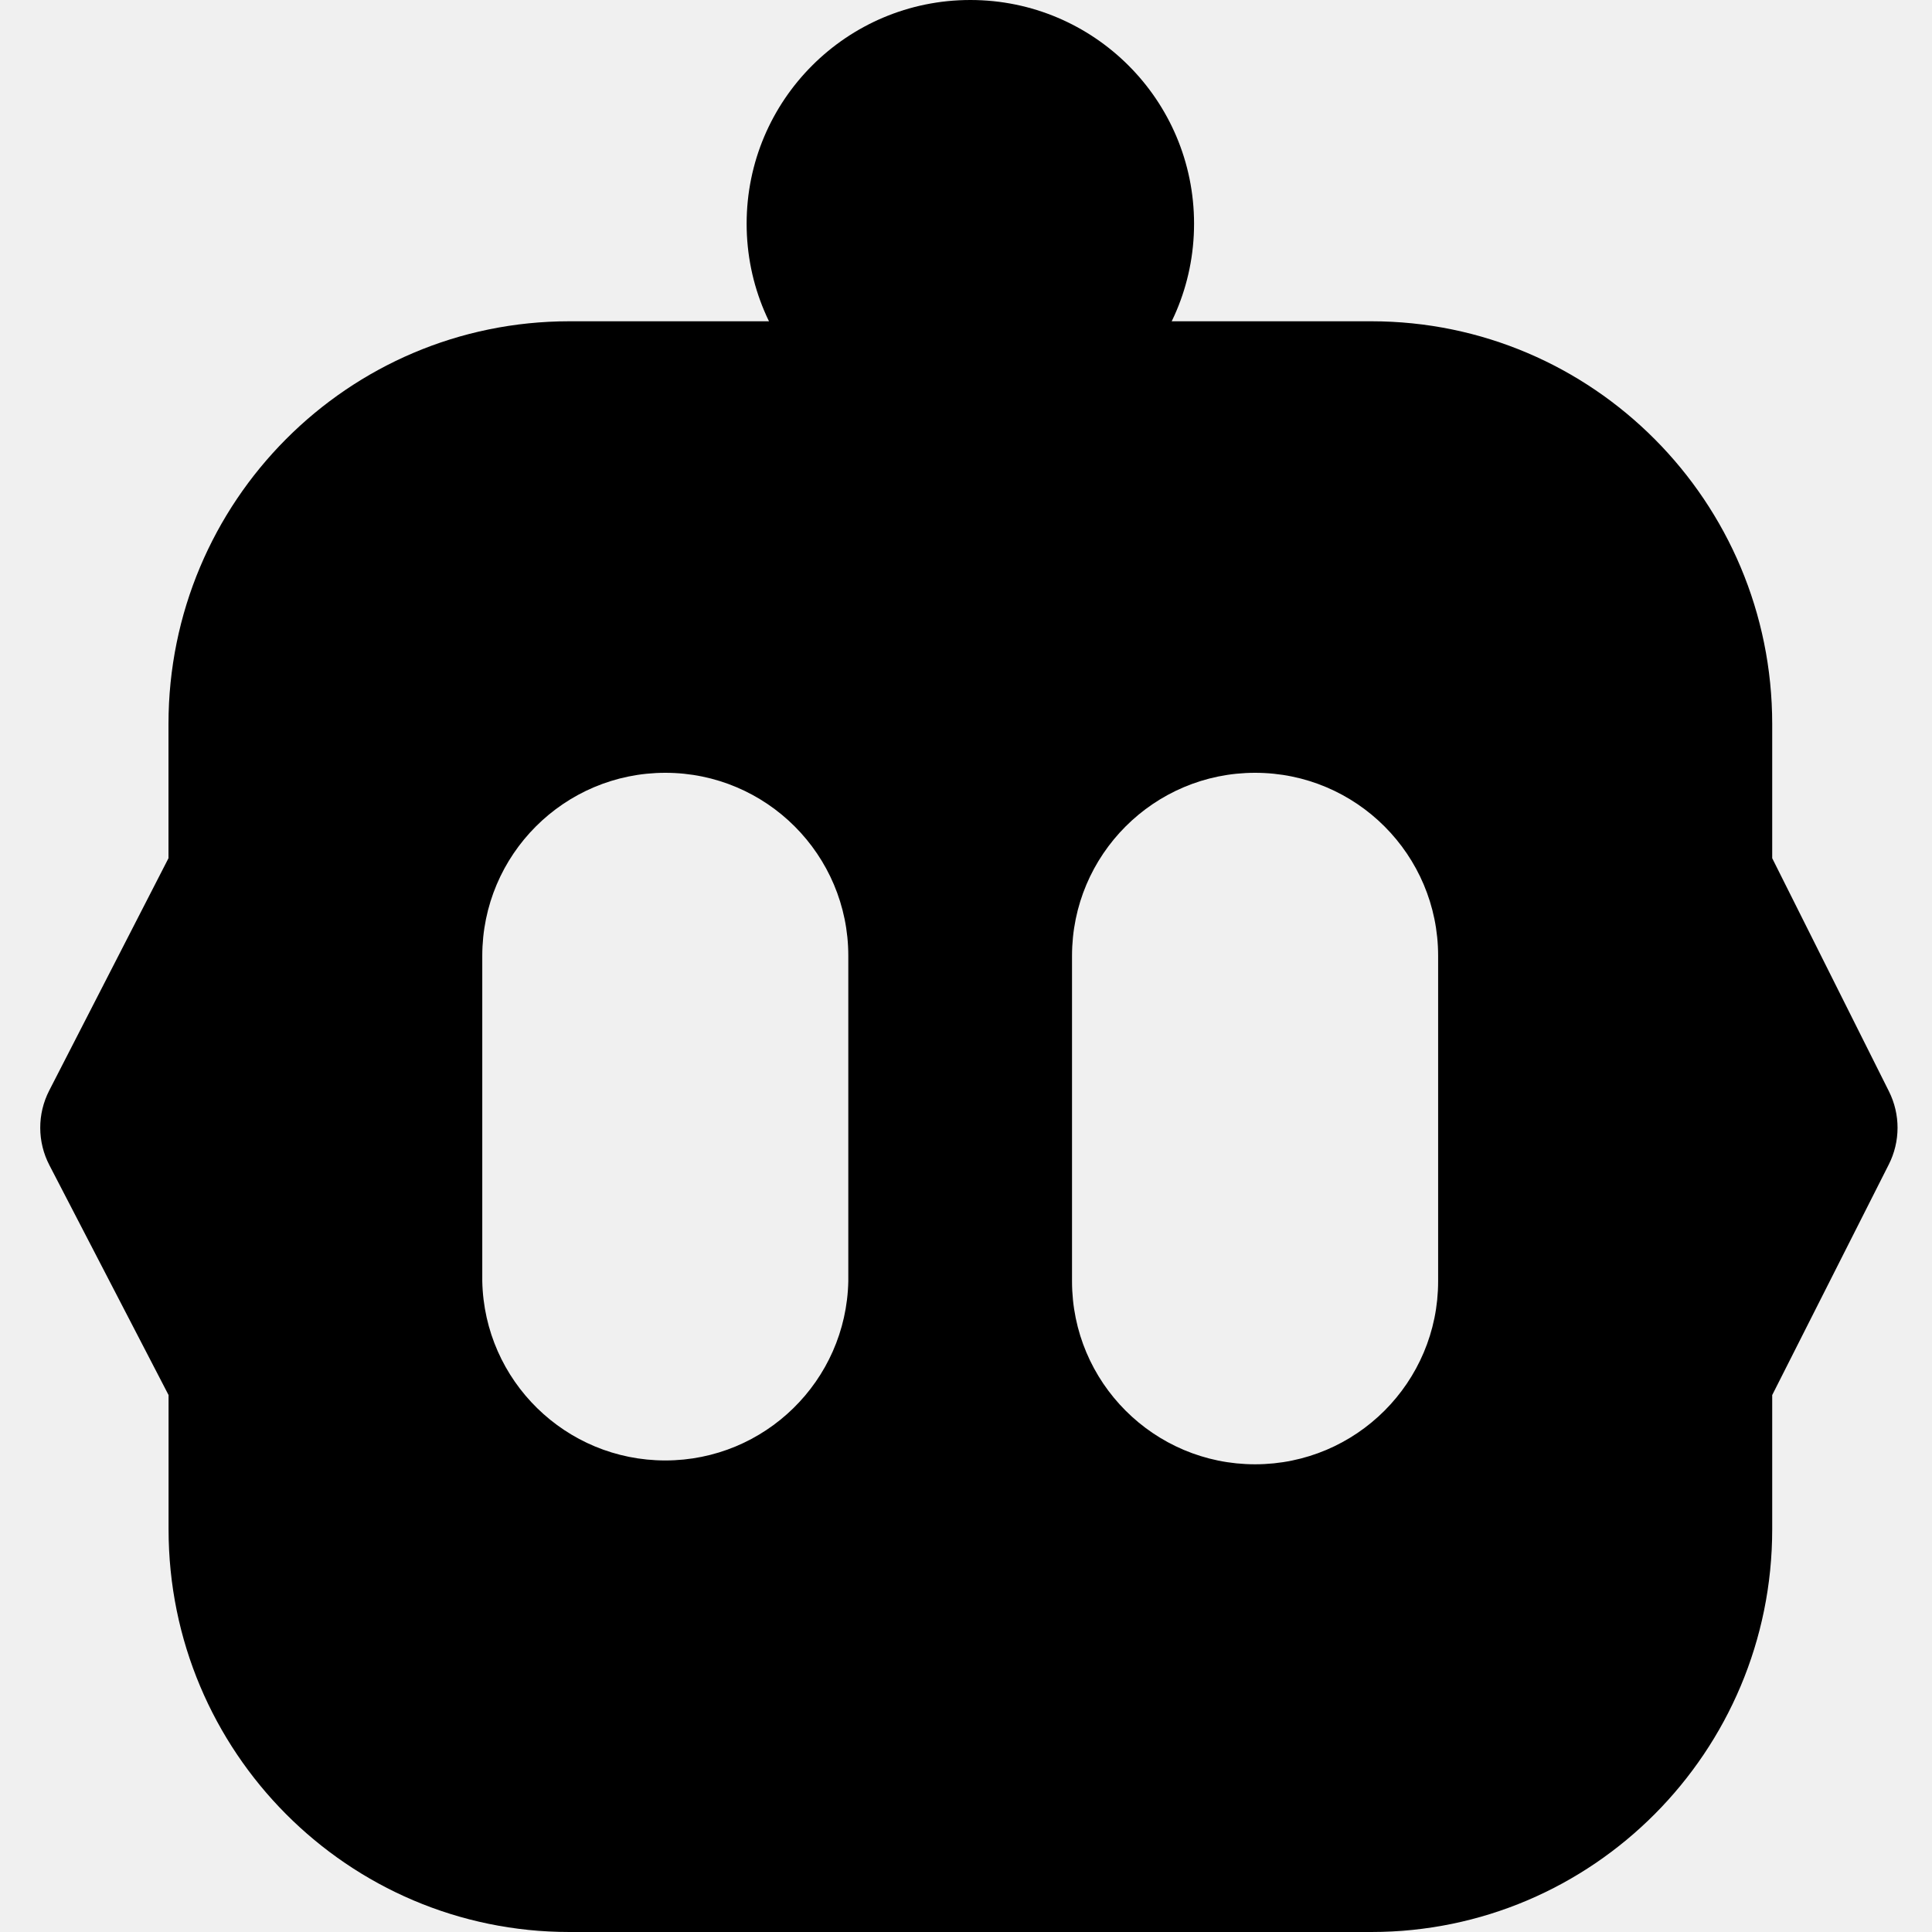
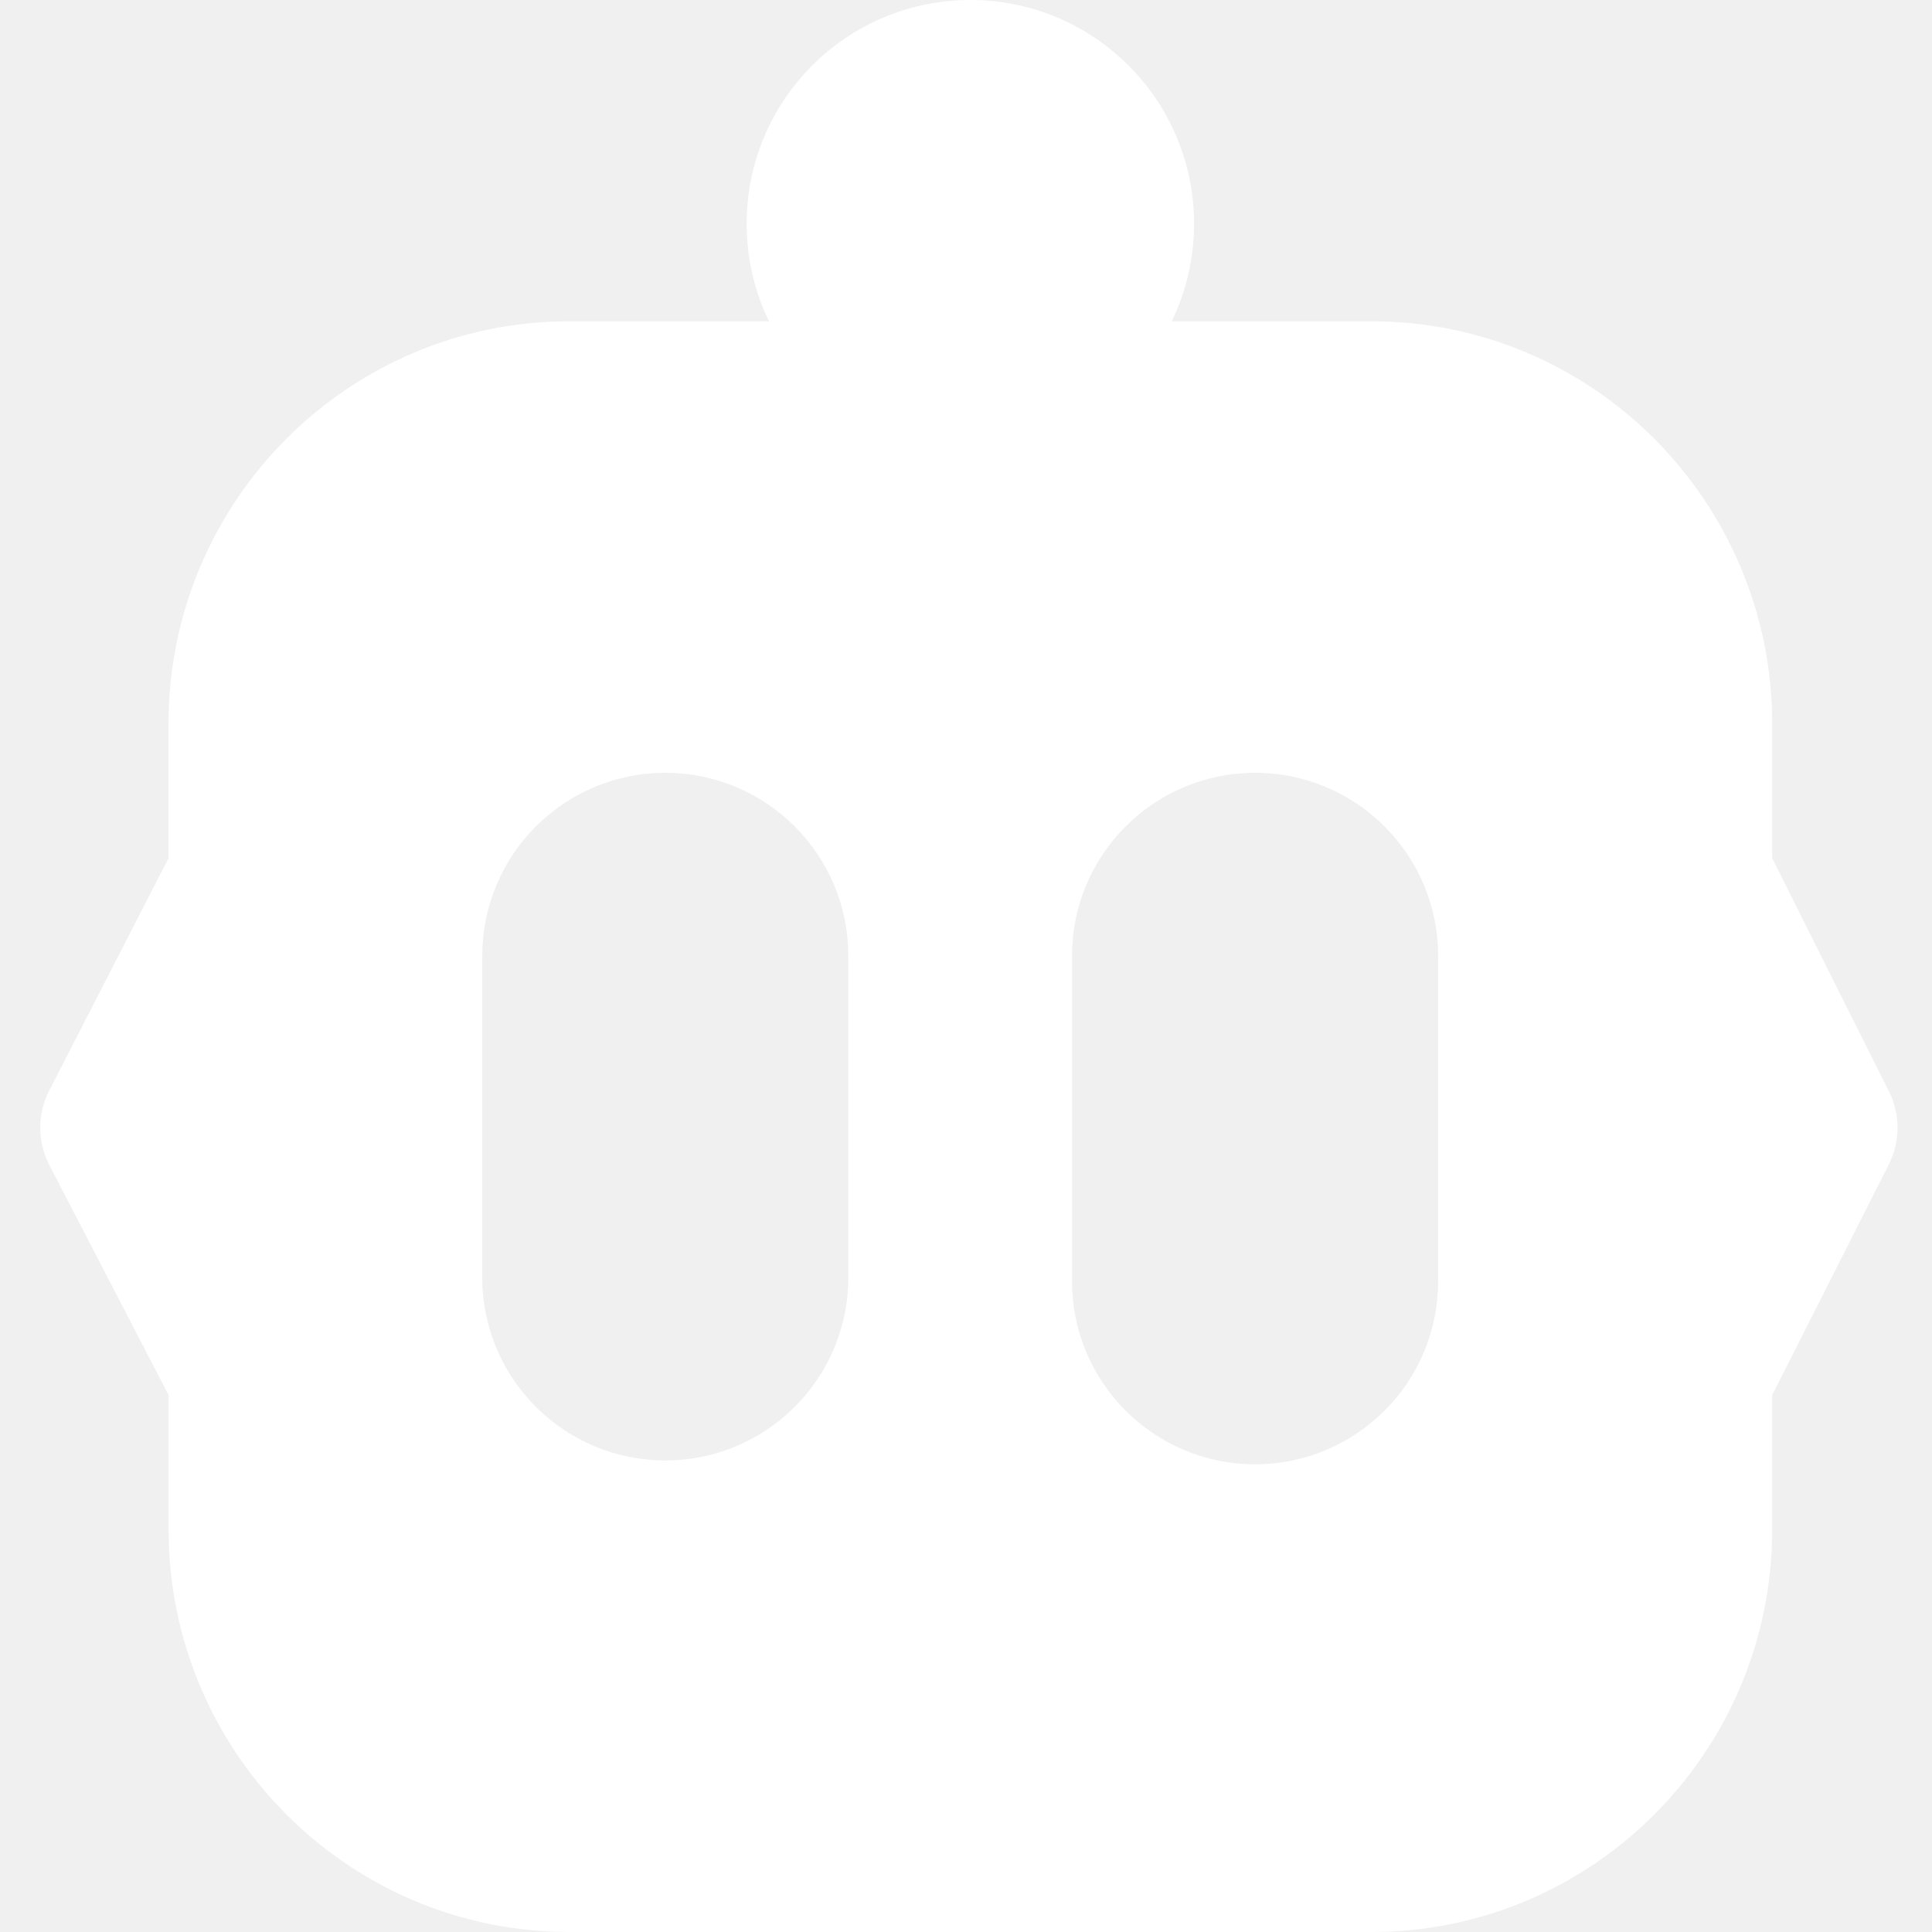
- <svg xmlns="http://www.w3.org/2000/svg" fill="currentColor" fill-rule="evenodd" height="1em" style="flex:none;line-height:1" viewBox="0 0 24 24" width="1em">
+ <svg xmlns="http://www.w3.org/2000/svg" fill="white" fill-rule="evenodd" height="1em" style="flex:none;line-height:1" viewBox="0 0 24 24" width="1em">
  <path d="M17.035 3.991c2.75 0 4.98 2.24 4.98 5.003v1.667l1.45 2.896a1.01 1.01 0 01-.002.909l-1.448 2.864v1.668c0 2.762-2.23 5.002-4.98 5.002H7.074c-2.751 0-4.98-2.24-4.98-5.002V17.33l-1.48-2.855a1.01 1.01 0 01-.003-.927l1.482-2.887V8.994c0-2.763 2.23-5.003 4.98-5.003h9.962zM8.265 9.6a2.274 2.274 0 00-2.274 2.274v4.042a2.274 2.274 0 004.547 0v-4.042A2.274 2.274 0 008.265 9.6zm7.326 0a2.274 2.274 0 00-2.274 2.274v4.042a2.274 2.274 0 104.548 0v-4.042A2.274 2.274 0 0015.59 9.6z" />
  <path d="M12.054 5.558a2.779 2.779 0 100-5.558 2.779 2.779 0 000 5.558z" />
</svg>
